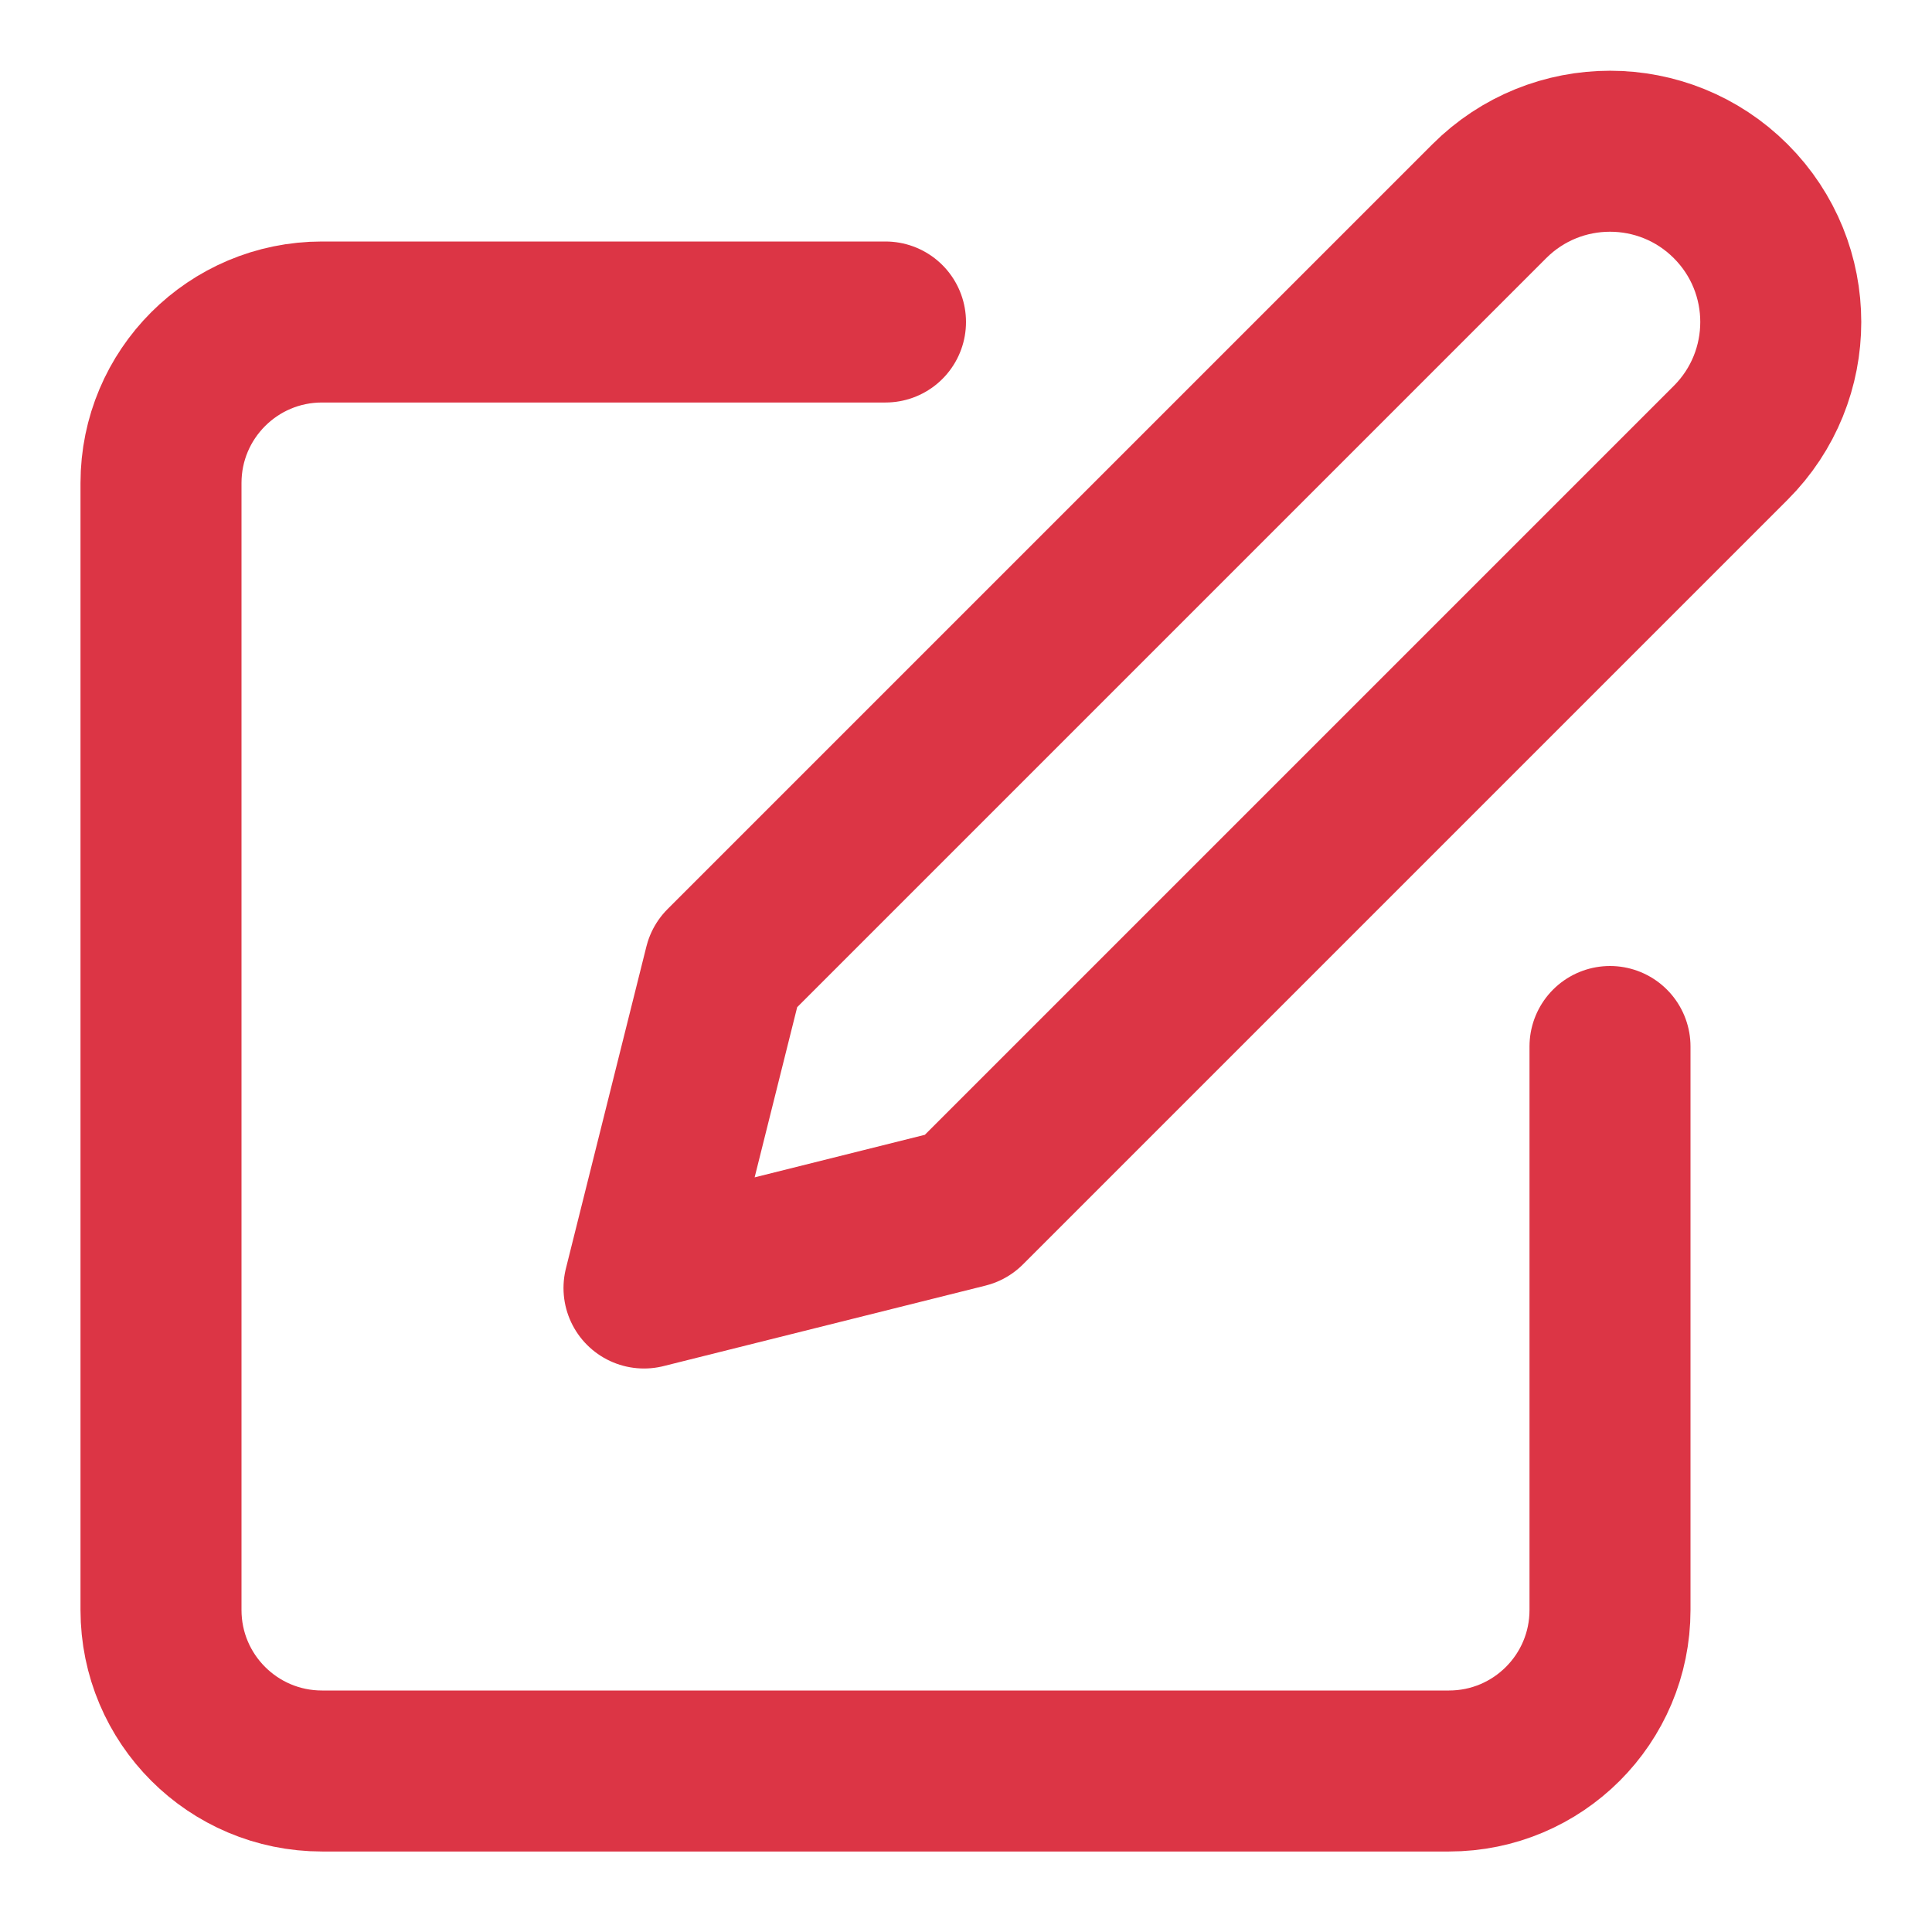
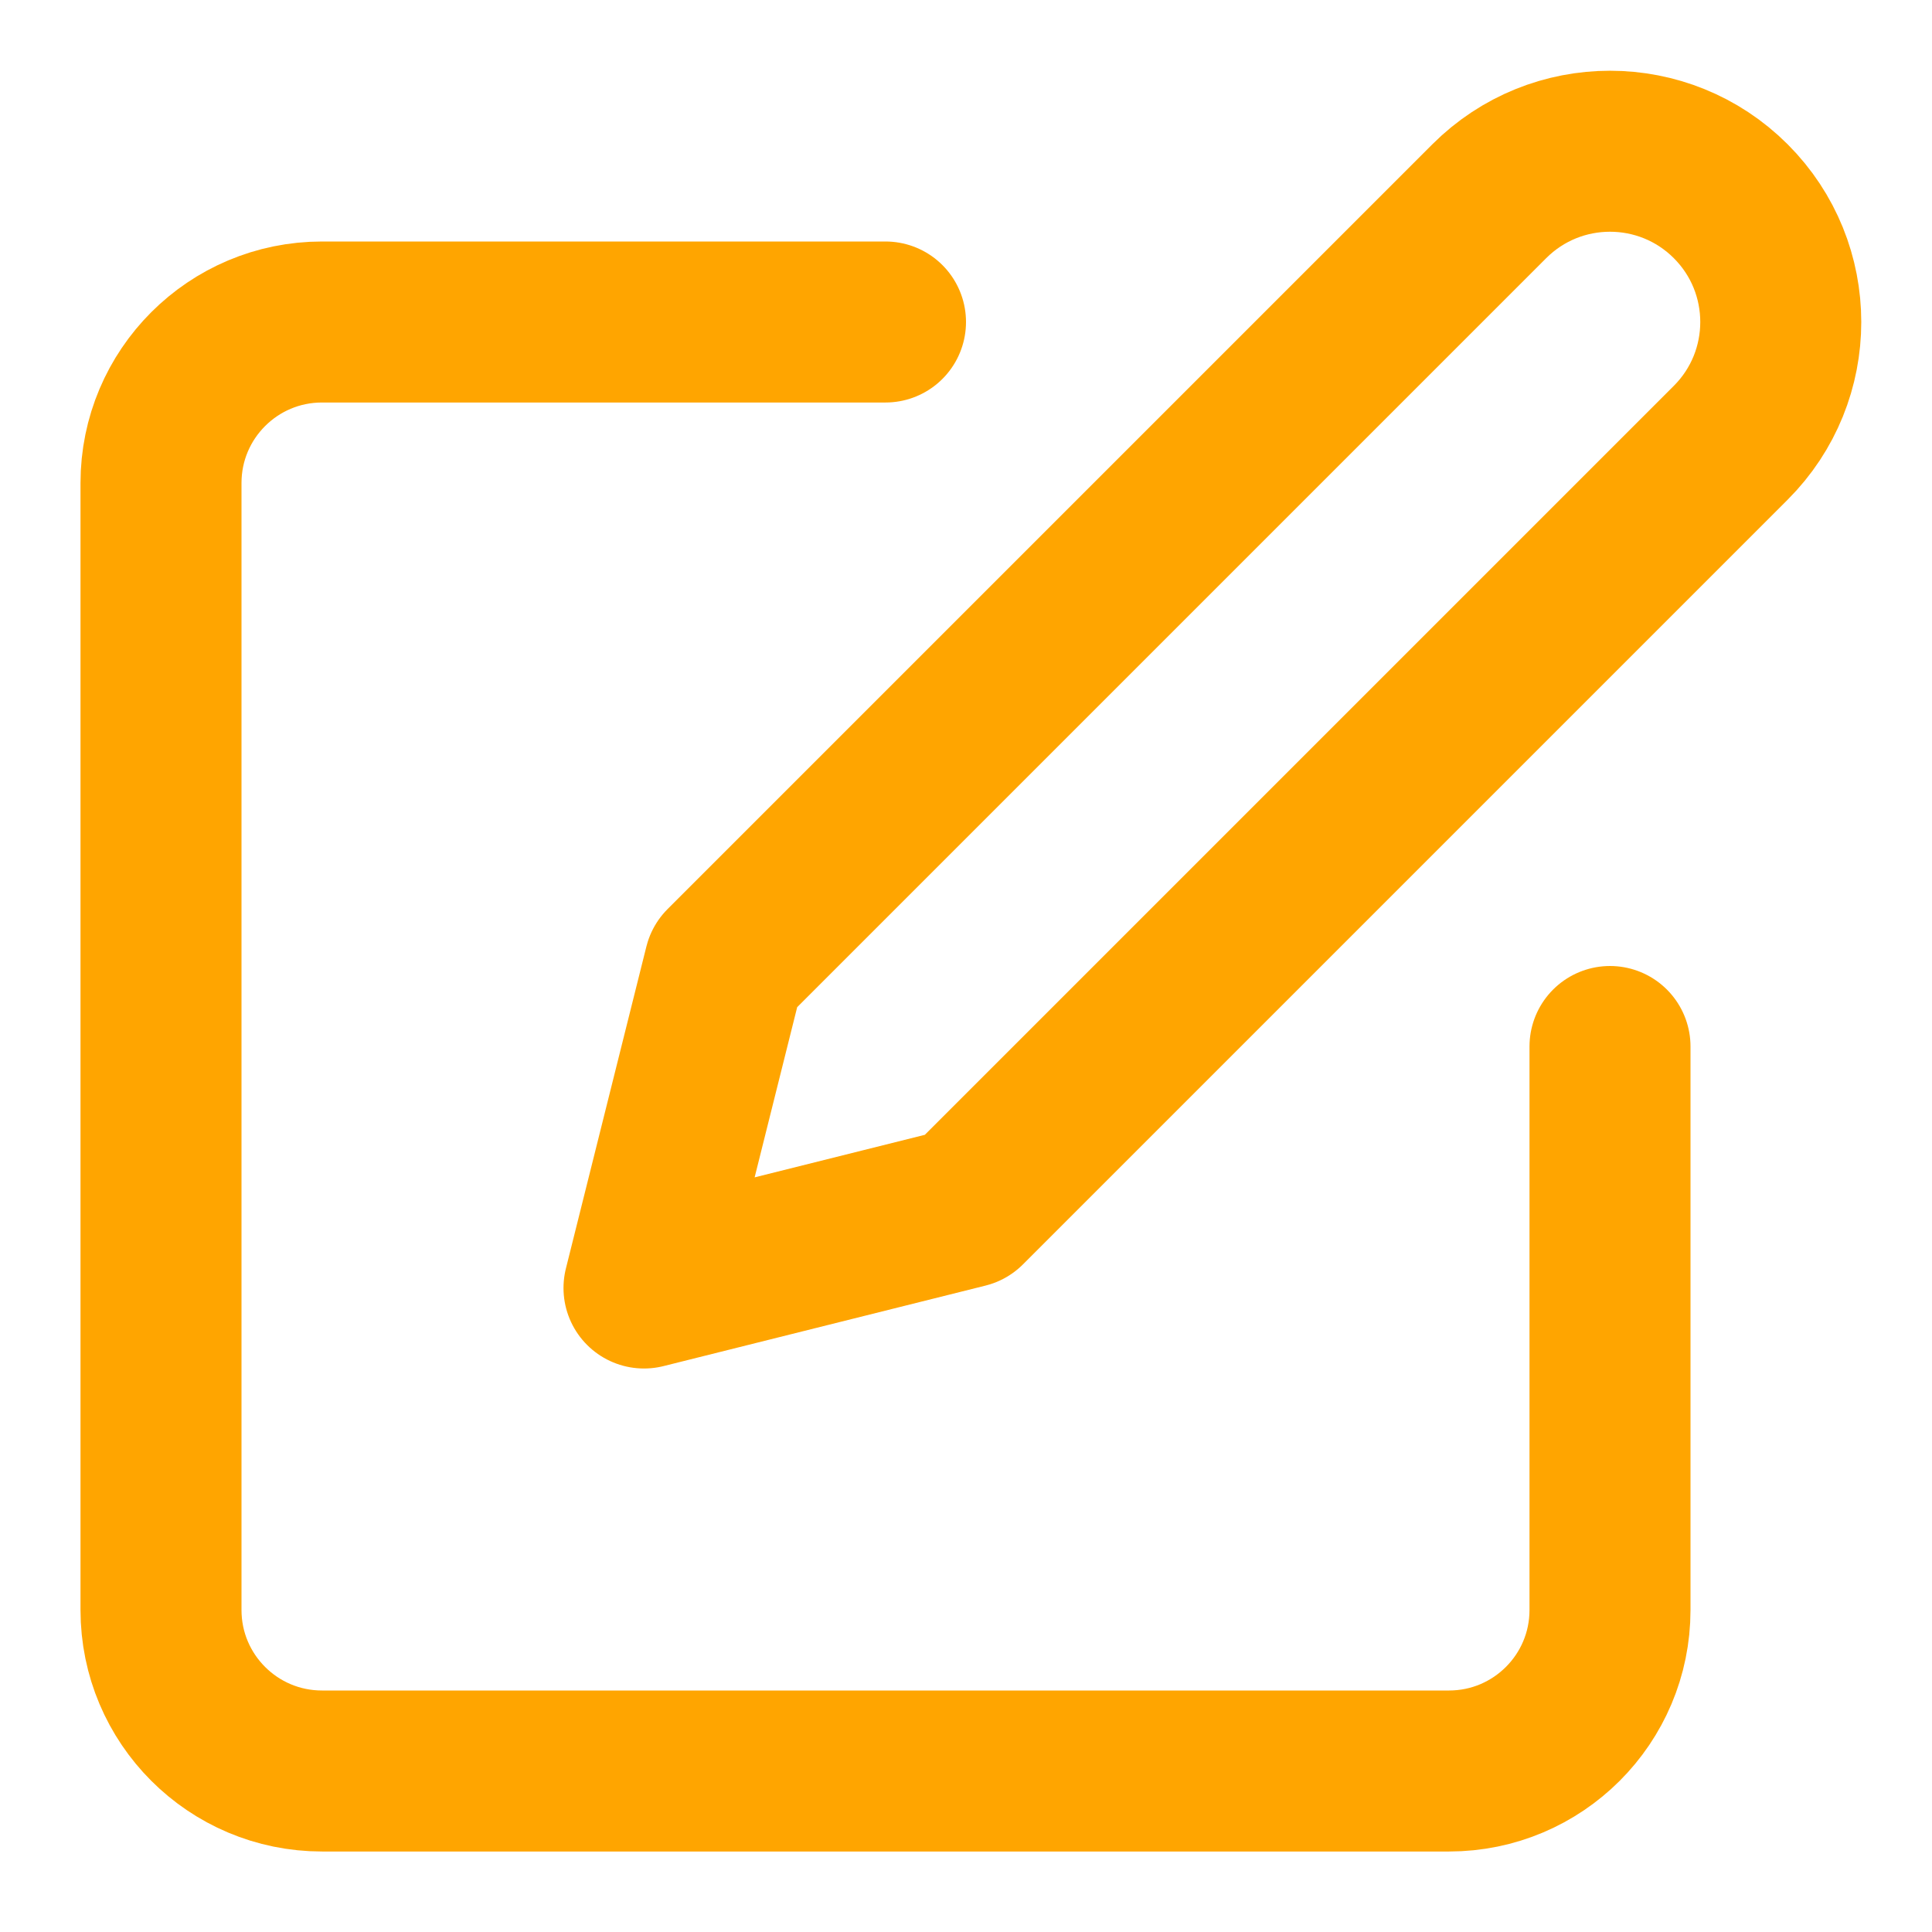
- <svg xmlns="http://www.w3.org/2000/svg" width="24" height="24" viewBox="0 0 24 24" fill="none" stroke="#dc3545" stroke-width="2" stroke-linecap="round" stroke-linejoin="round" class="feather feather-edit">
+ <svg xmlns="http://www.w3.org/2000/svg" width="24" height="24" viewBox="0 0 24 24" fill="none" stroke="orange" stroke-width="2" stroke-linecap="round" stroke-linejoin="round" class="feather feather-edit">
  <path d="M11 4H4a2 2 0 0 0-2 2v14a2 2 0 0 0 2 2h14a2 2 0 0 0 2-2v-7" />
  <path d="M18.5 2.5a2.121 2.121 0 0 1 3 3L12 15l-4 1 1-4 9.5-9.5z" />
</svg>
